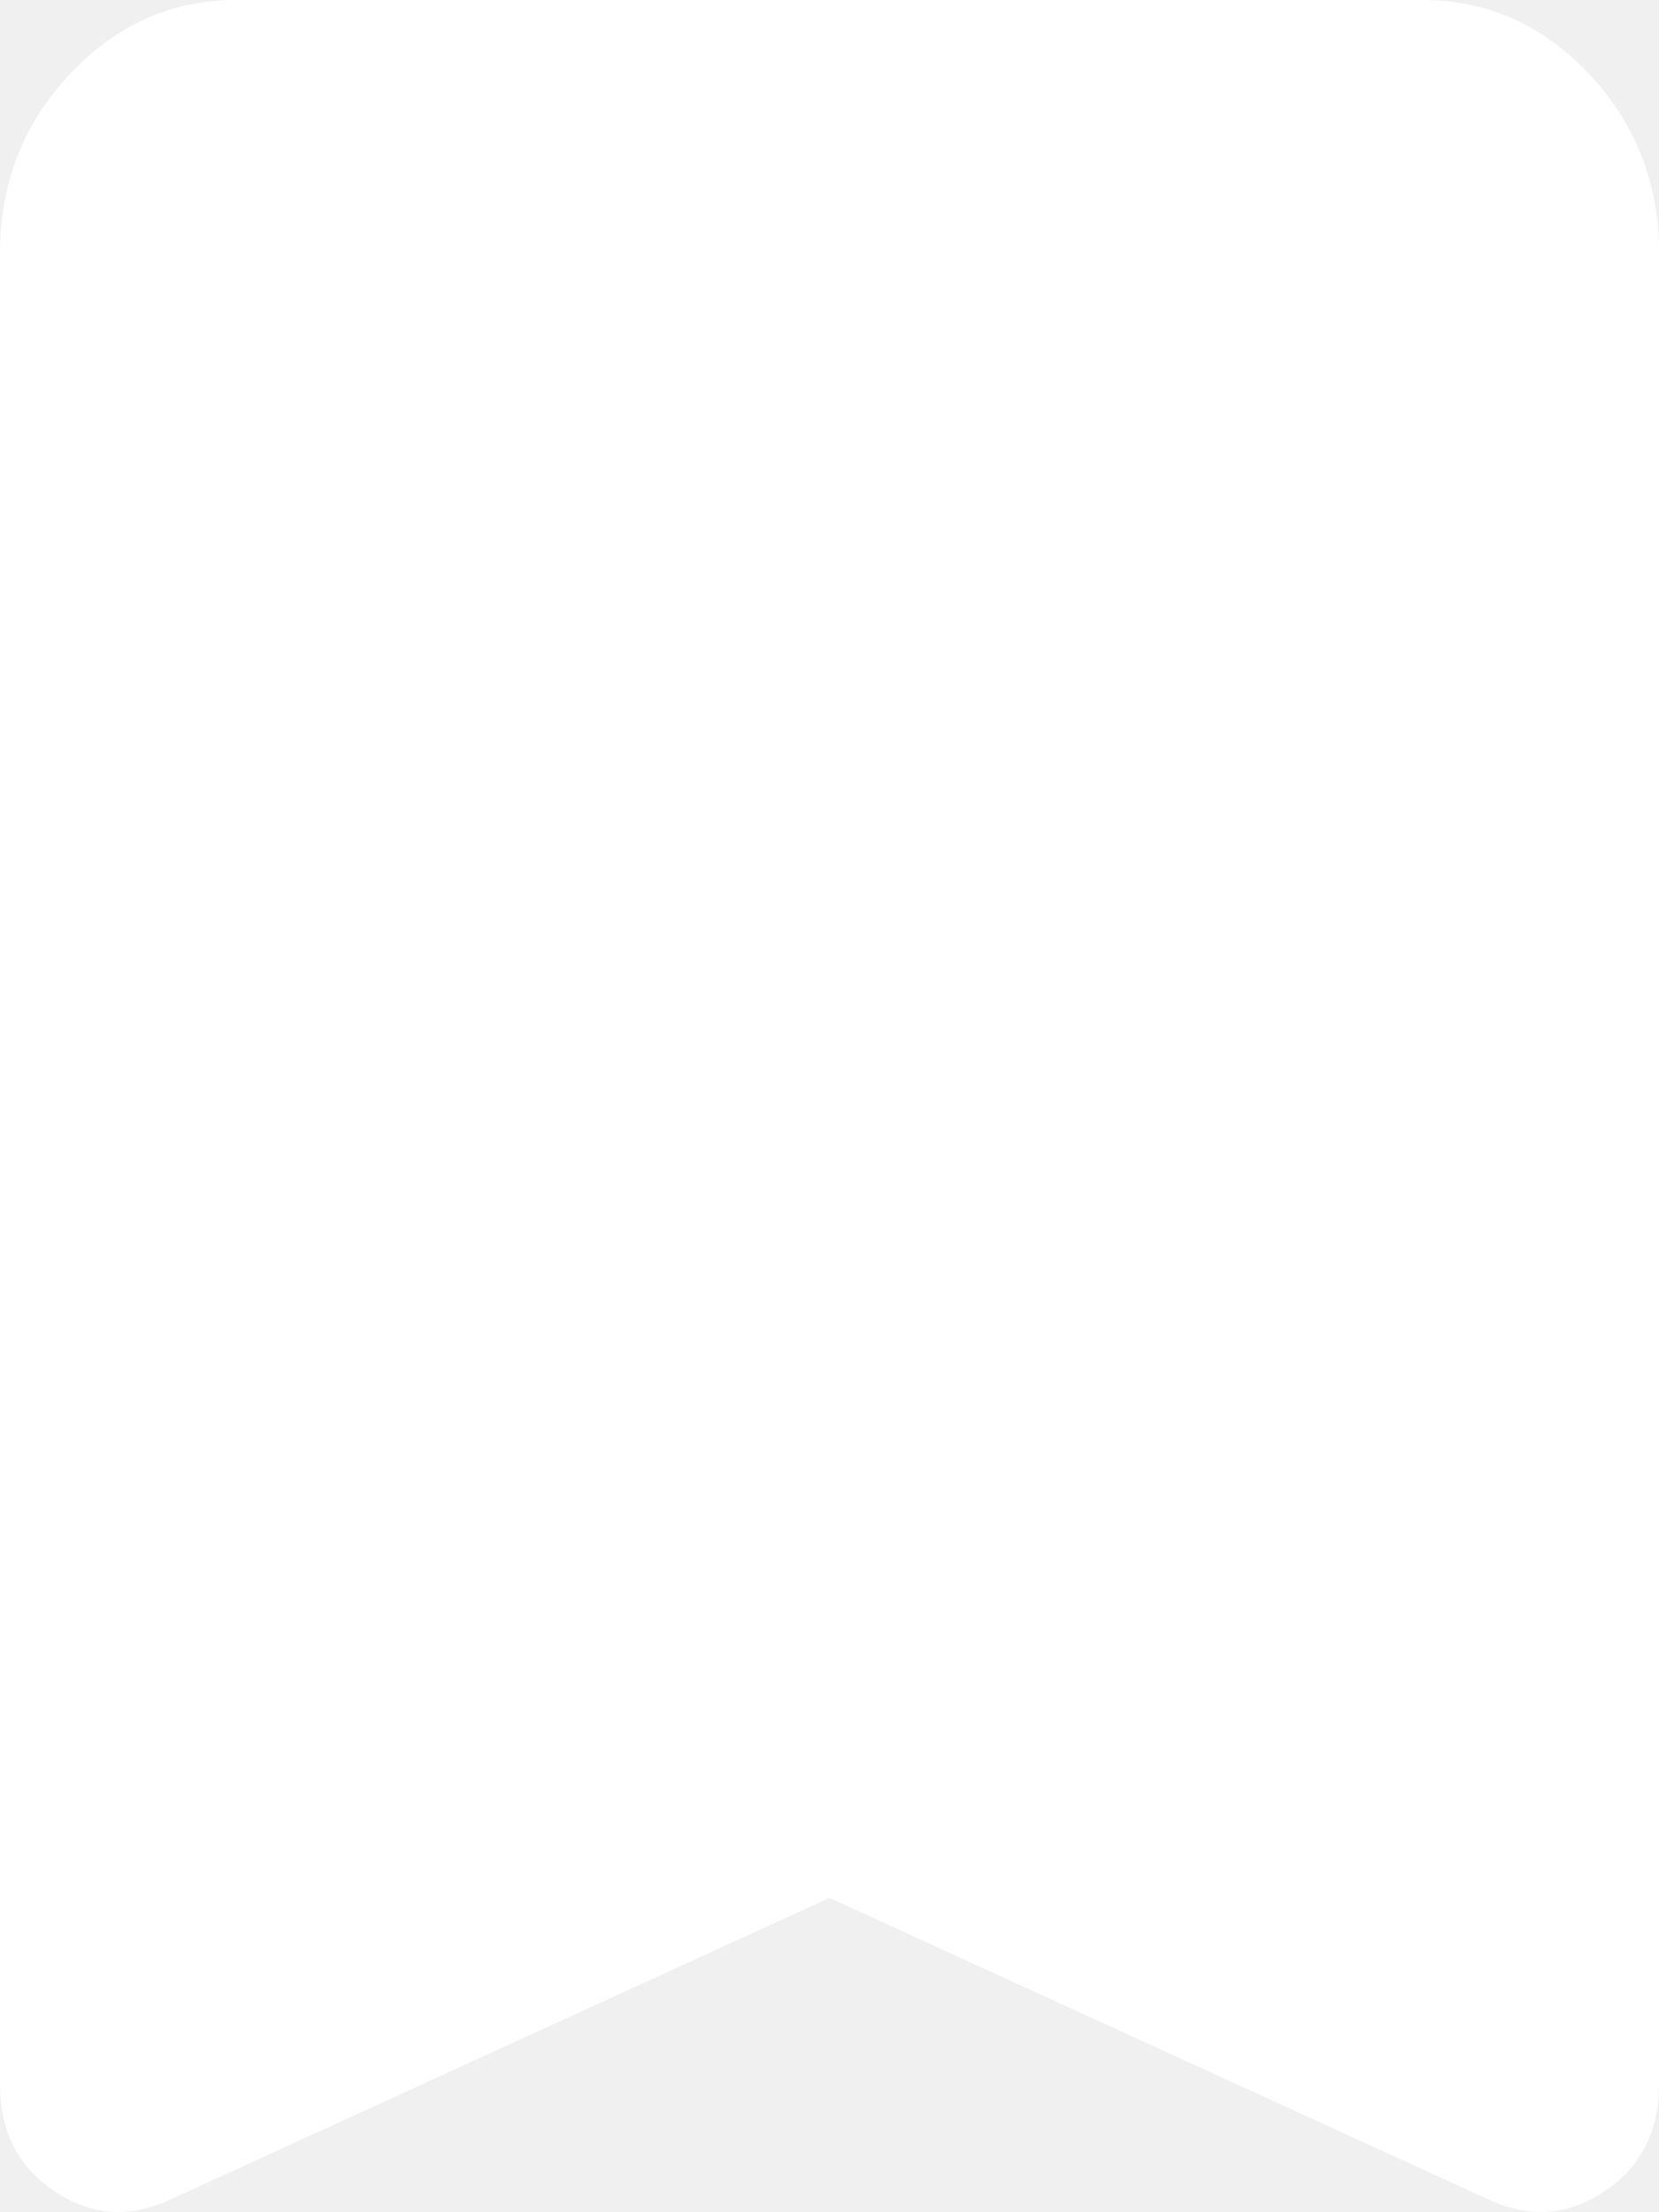
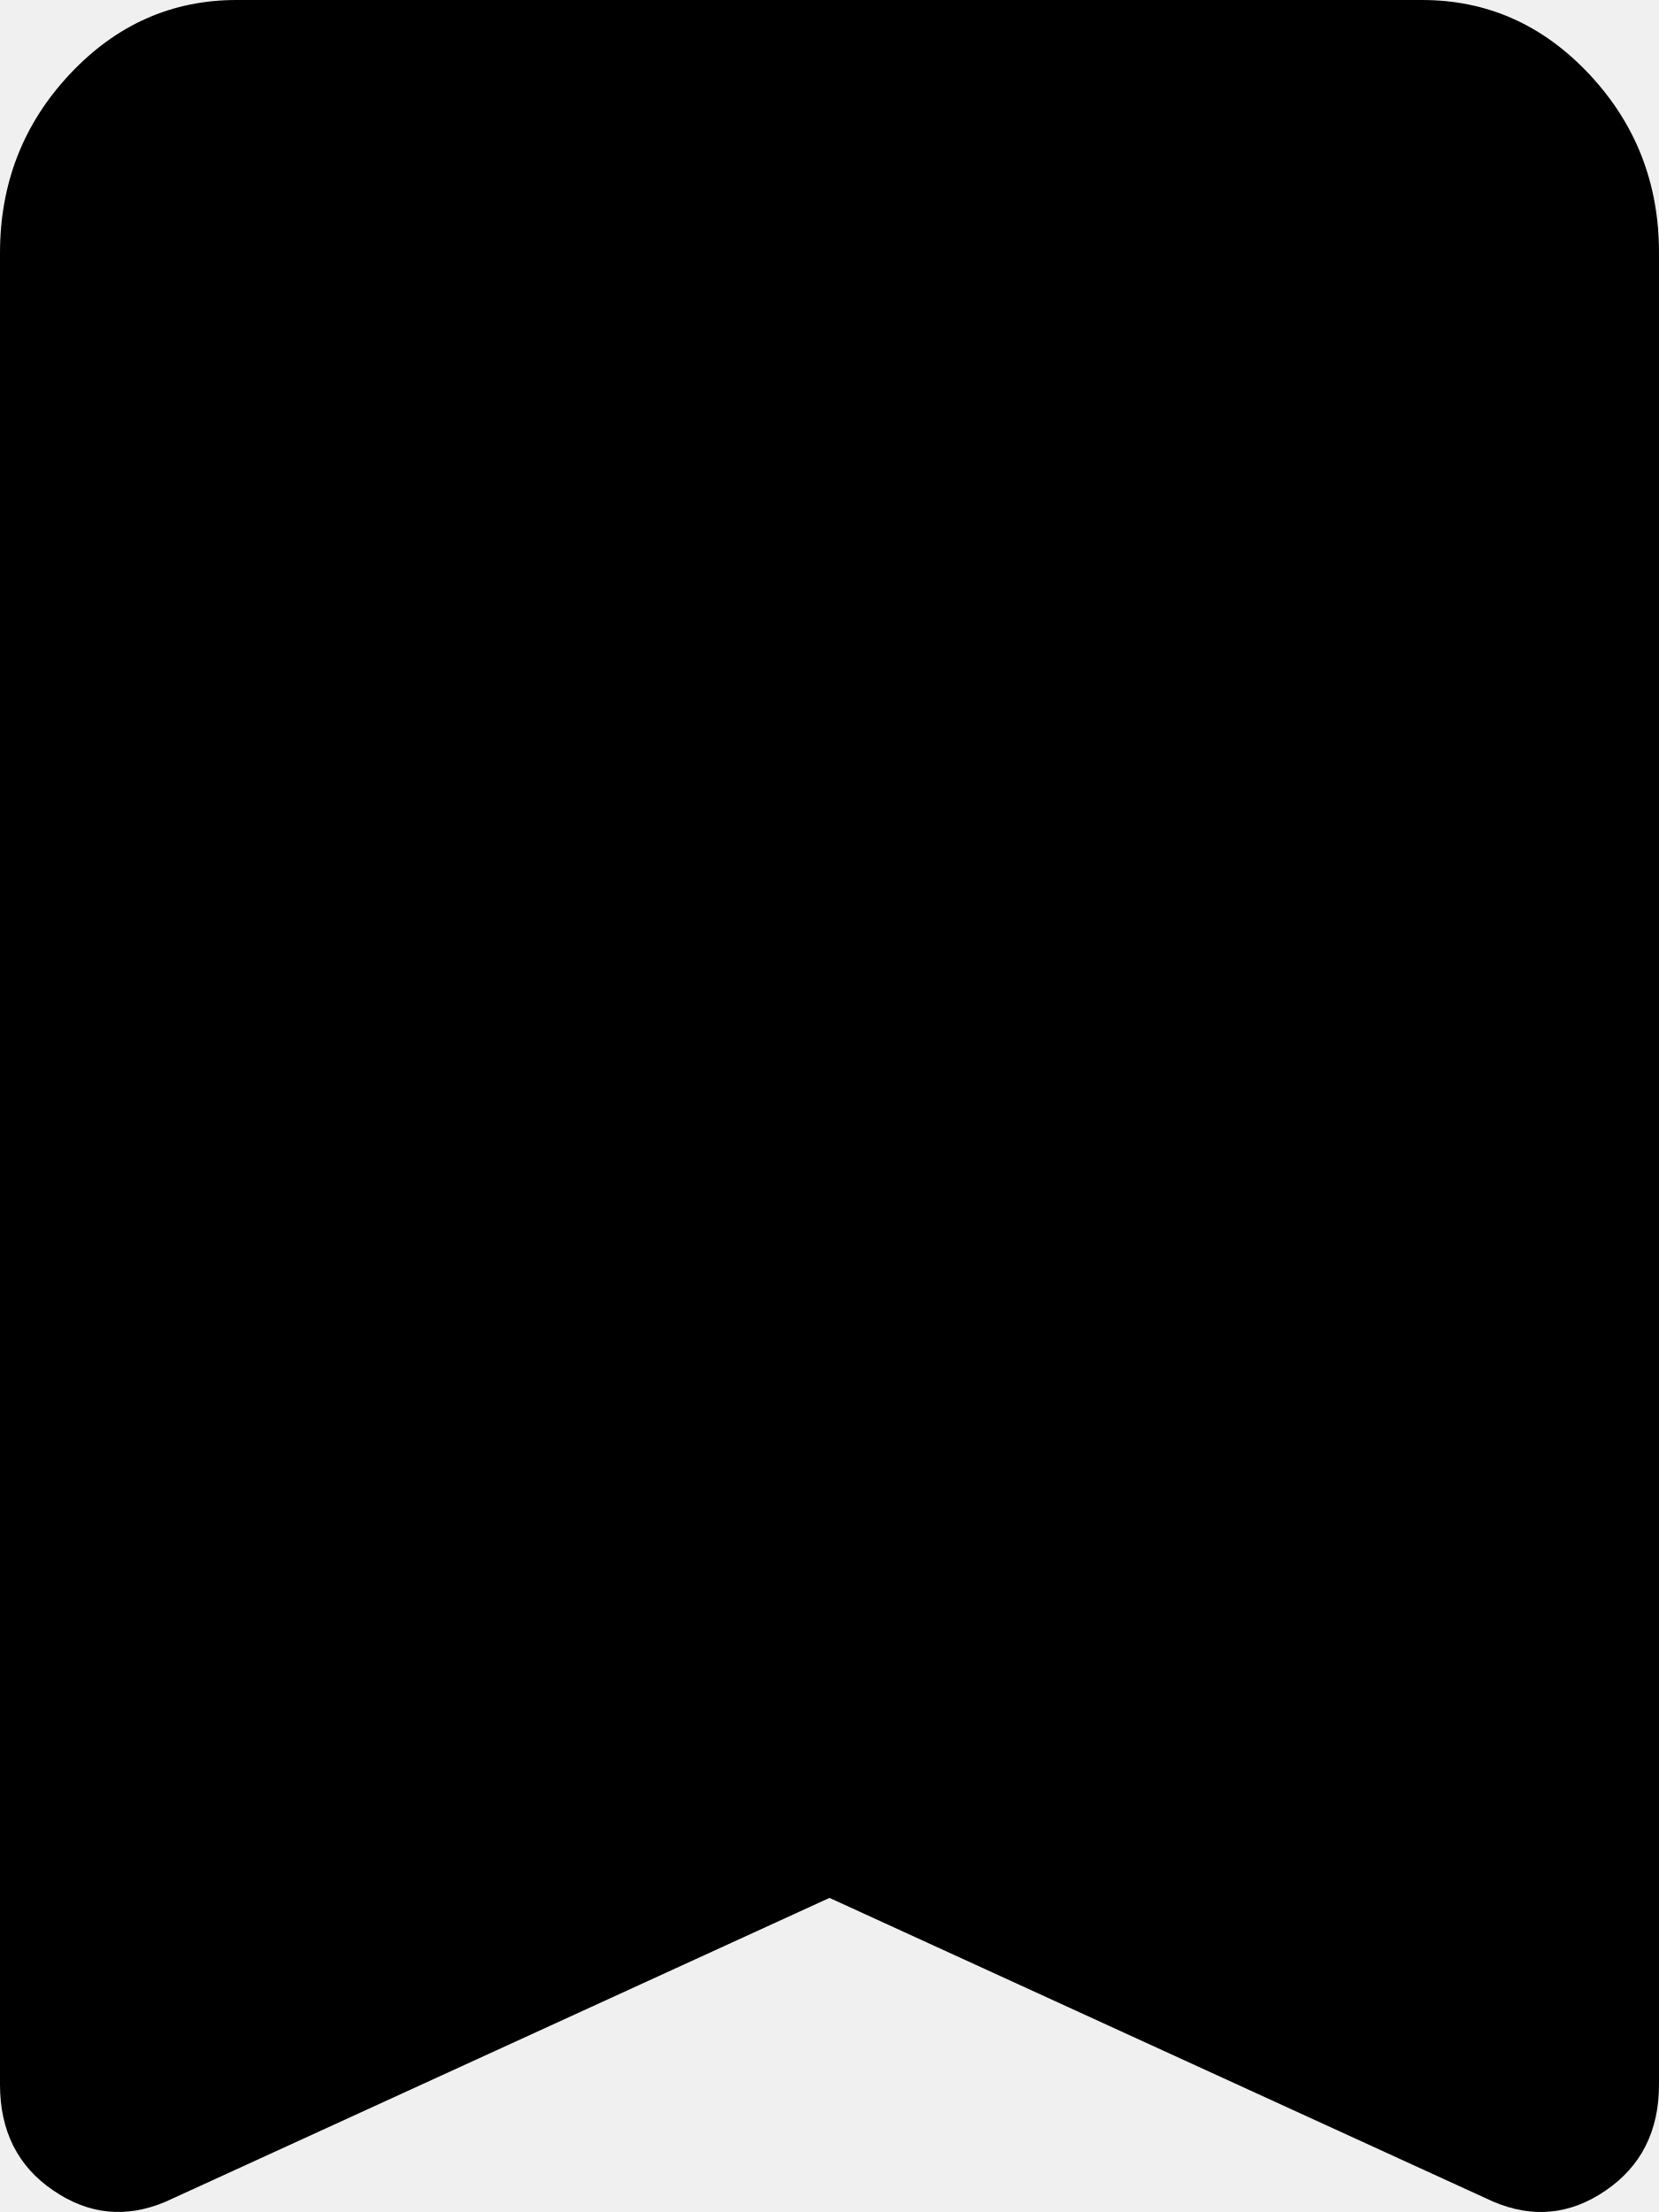
- <svg xmlns="http://www.w3.org/2000/svg" width="18" height="24" viewBox="0 0 18 24" fill="none">
+ <svg xmlns="http://www.w3.org/2000/svg" width="18" height="24" viewBox="0 0 18 24" fill="currentColor">
  <g clip-path="url(#clip0_5703_134)">
-     <path d="M1.8 23.887C1.371 24.07 0.964 24.03 0.579 23.767C0.193 23.505 0 23.121 0 22.617V2.746C0 1.991 0.252 1.344 0.756 0.806C1.26 0.268 1.865 -0.001 2.571 2.33072e-06H15.429C16.136 2.33072e-06 16.741 0.269 17.245 0.807C17.749 1.345 18.001 1.991 18 2.746V22.617C18 23.12 17.807 23.504 17.421 23.767C17.036 24.031 16.629 24.07 16.2 23.887L9 20.592L1.8 23.887Z" fill="white" />
+     <path d="M1.8 23.887C1.371 24.07 0.964 24.03 0.579 23.767C0.193 23.505 0 23.121 0 22.617V2.746C0 1.991 0.252 1.344 0.756 0.806C1.26 0.268 1.865 -0.001 2.571 2.33072e-06H15.429C16.136 2.33072e-06 16.741 0.269 17.245 0.807C17.749 1.345 18.001 1.991 18 2.746V22.617C18 23.12 17.807 23.504 17.421 23.767C17.036 24.031 16.629 24.07 16.2 23.887L9 20.592L1.8 23.887Z" fill="currentColor" />
  </g>
  <defs>
    <clipPath id="clip0_5703_134">
-       <rect width="18" height="24" fill="white" />
+       <rect width="18" height="24" fill="currentColor" />
    </clipPath>
  </defs>
</svg>
